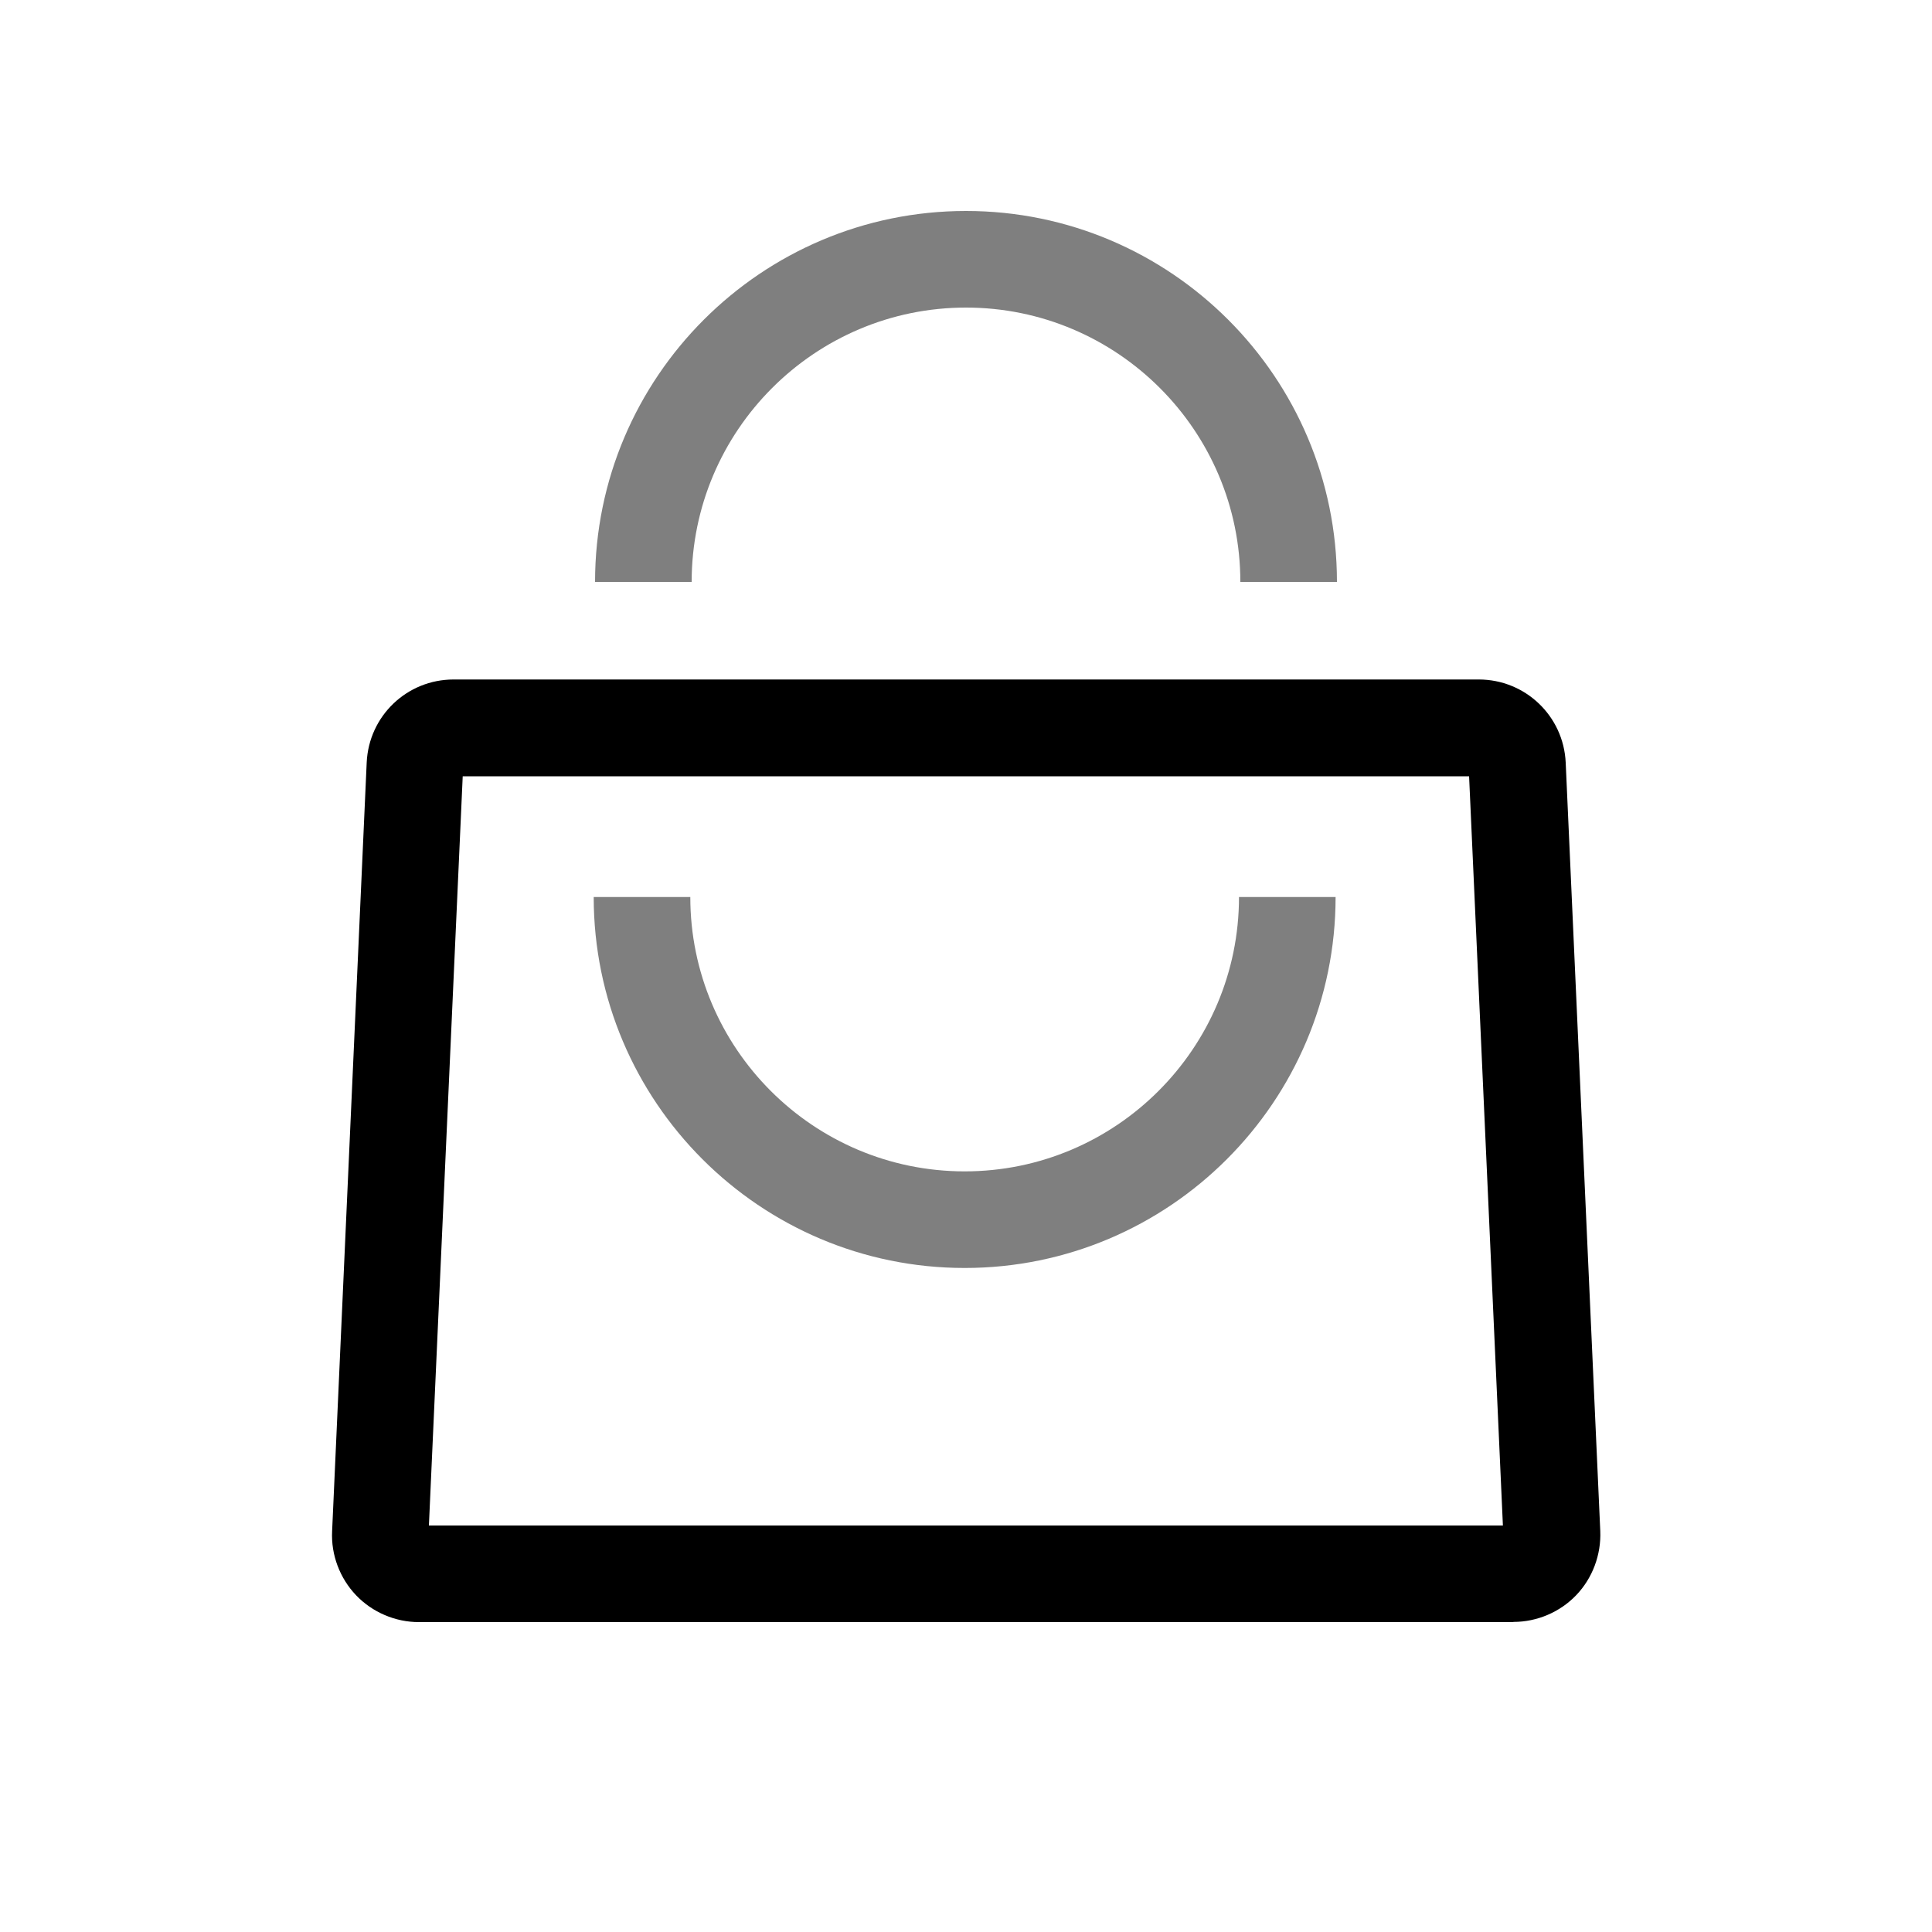
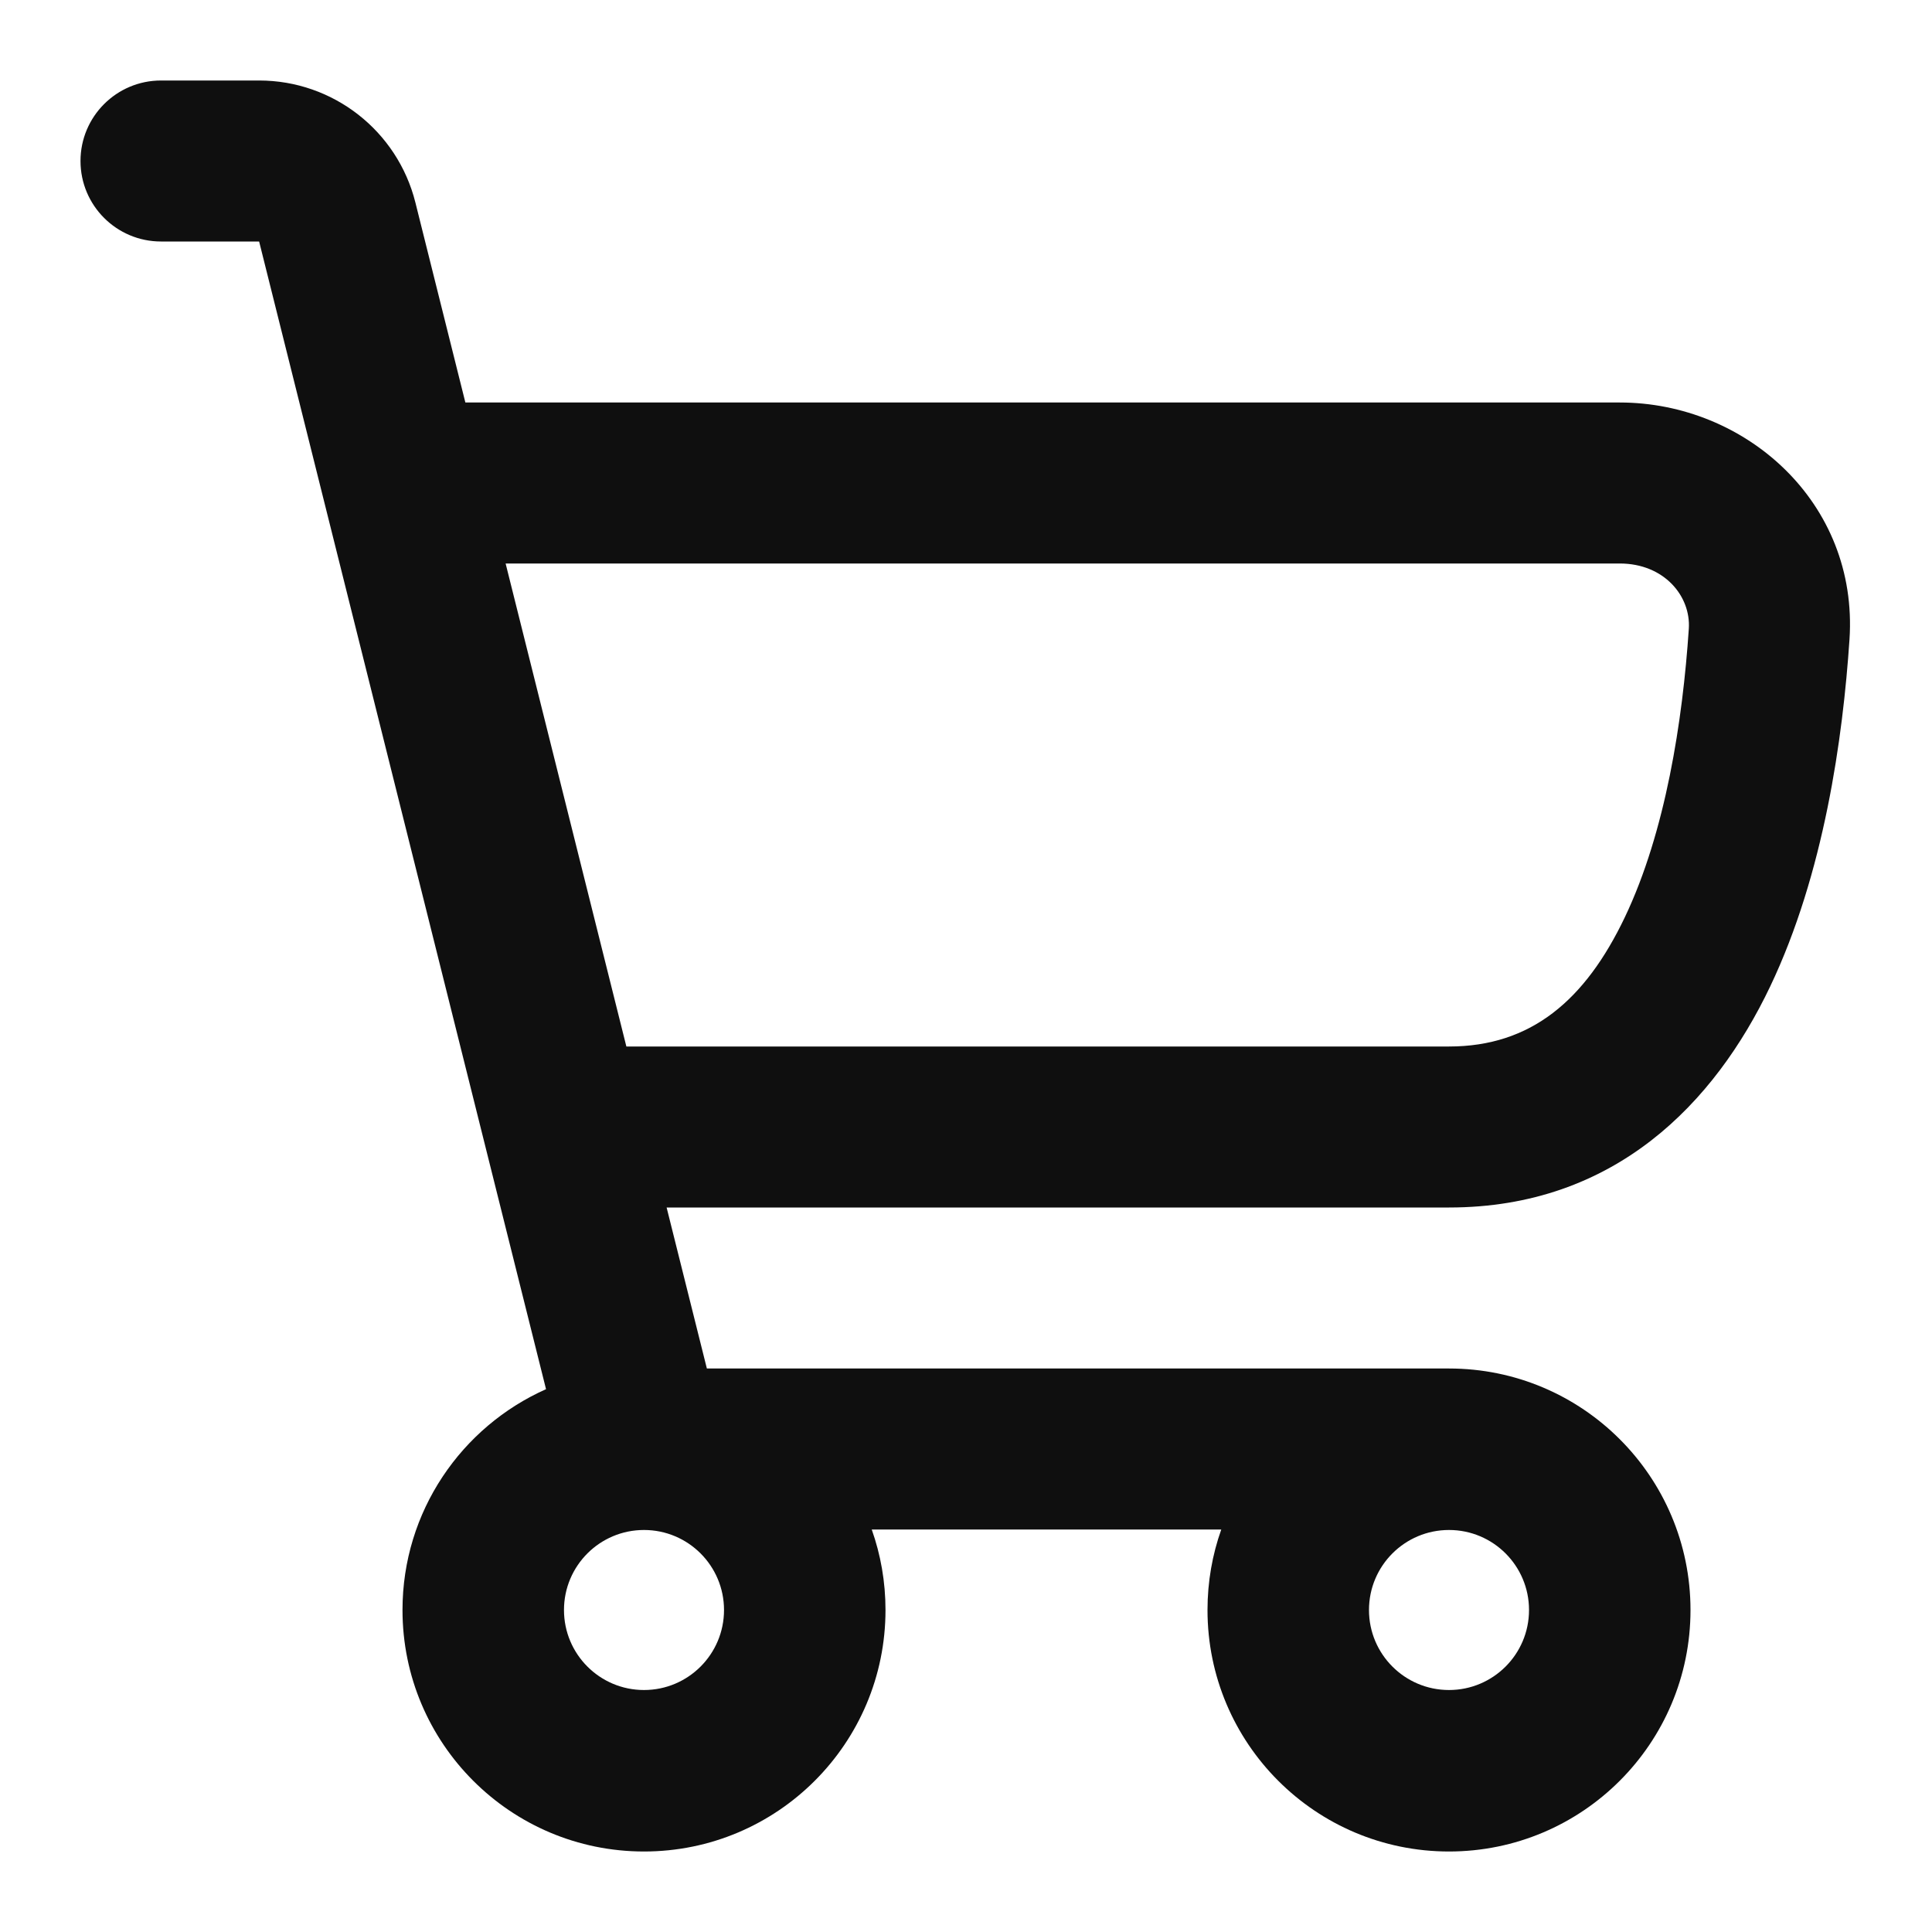
- <svg xmlns="http://www.w3.org/2000/svg" id="Layer_1" viewBox="0 0 100 100">
-   <defs>
-     <style>.cls-1,.cls-2{fill:inherit;}.cls-2{opacity:.5;}</style>
-   </defs>
-   <path fill="currentColor" class="cls-1" d="M78.32,83.96H21.68c-1.22,0-2.41-.51-3.25-1.39-.84-.88-1.3-2.09-1.24-3.31l1.79-39.79c.11-2.41,2.08-4.3,4.5-4.3h53.06c2.41,0,4.39,1.89,4.5,4.3h0s1.79,39.78,1.79,39.78c.05,1.22-.4,2.43-1.24,3.31-.84,.88-2.03,1.39-3.25,1.39Zm-56.12-5h55.59l-1.75-38.78H23.95l-1.75,38.78Z" />
-   <path fill="currentColor" class="cls-2" d="M69.2,30.12h-5c0-7.83-6.37-14.2-14.2-14.2s-14.2,6.37-14.2,14.2h-5c0-10.59,8.61-19.2,19.2-19.2s19.2,8.61,19.2,19.2Z" />
-   <path fill="currentColor" class="cls-2" d="M49.93,65.63c-10.59,0-19.2-8.61-19.2-19.2h5c0,7.83,6.37,14.2,14.2,14.2s14.2-6.37,14.2-14.2h5c0,10.59-8.61,19.2-19.2,19.2Z" />
+ <svg xmlns="http://www.w3.org/2000/svg" width="800px" height="800px" viewBox="0 0 24 24" fill="none">
+   <path fill-rule="evenodd" clip-rule="evenodd" d="M2 1C1.448 1 1 1.448 1 2C1 2.552 1.448 3 2 3H3.219L6.783 17.257C5.733 17.724 5 18.776 5 20C5 21.657 6.343 23 8 23C9.657 23 11 21.657 11 20C11 19.649 10.94 19.313 10.829 19H15.171C15.06 19.313 15 19.649 15 20C15 21.657 16.343 23 18 23C19.657 23 21 21.657 21 20C21 18.343 19.657 17 18 17H8.781L8.281 15H18C20.064 15 21.302 13.696 21.989 12.256C22.66 10.849 22.893 9.167 22.975 7.944C23.088 6.24 21.68 5 20.121 5H5.781L5.16 2.515C4.937 1.625 4.137 1 3.219 1H2ZM18 13H7.781L6.281 7H20.121C20.674 7 21.006 7.407 20.979 7.811C20.903 8.952 20.691 10.332 20.184 11.395C19.692 12.425 19.02 13 18 13ZM18 20.994C17.451 20.994 17.006 20.549 17.006 20C17.006 19.451 17.451 19.006 18 19.006C18.549 19.006 18.994 19.451 18.994 20C18.994 20.549 18.549 20.994 18 20.994ZM7.006 20C7.006 20.549 7.451 20.994 8 20.994C8.549 20.994 8.994 20.549 8.994 20C8.994 19.451 8.549 19.006 8 19.006C7.451 19.006 7.006 19.451 7.006 20Z" fill="#0F0F0F" />
</svg>
